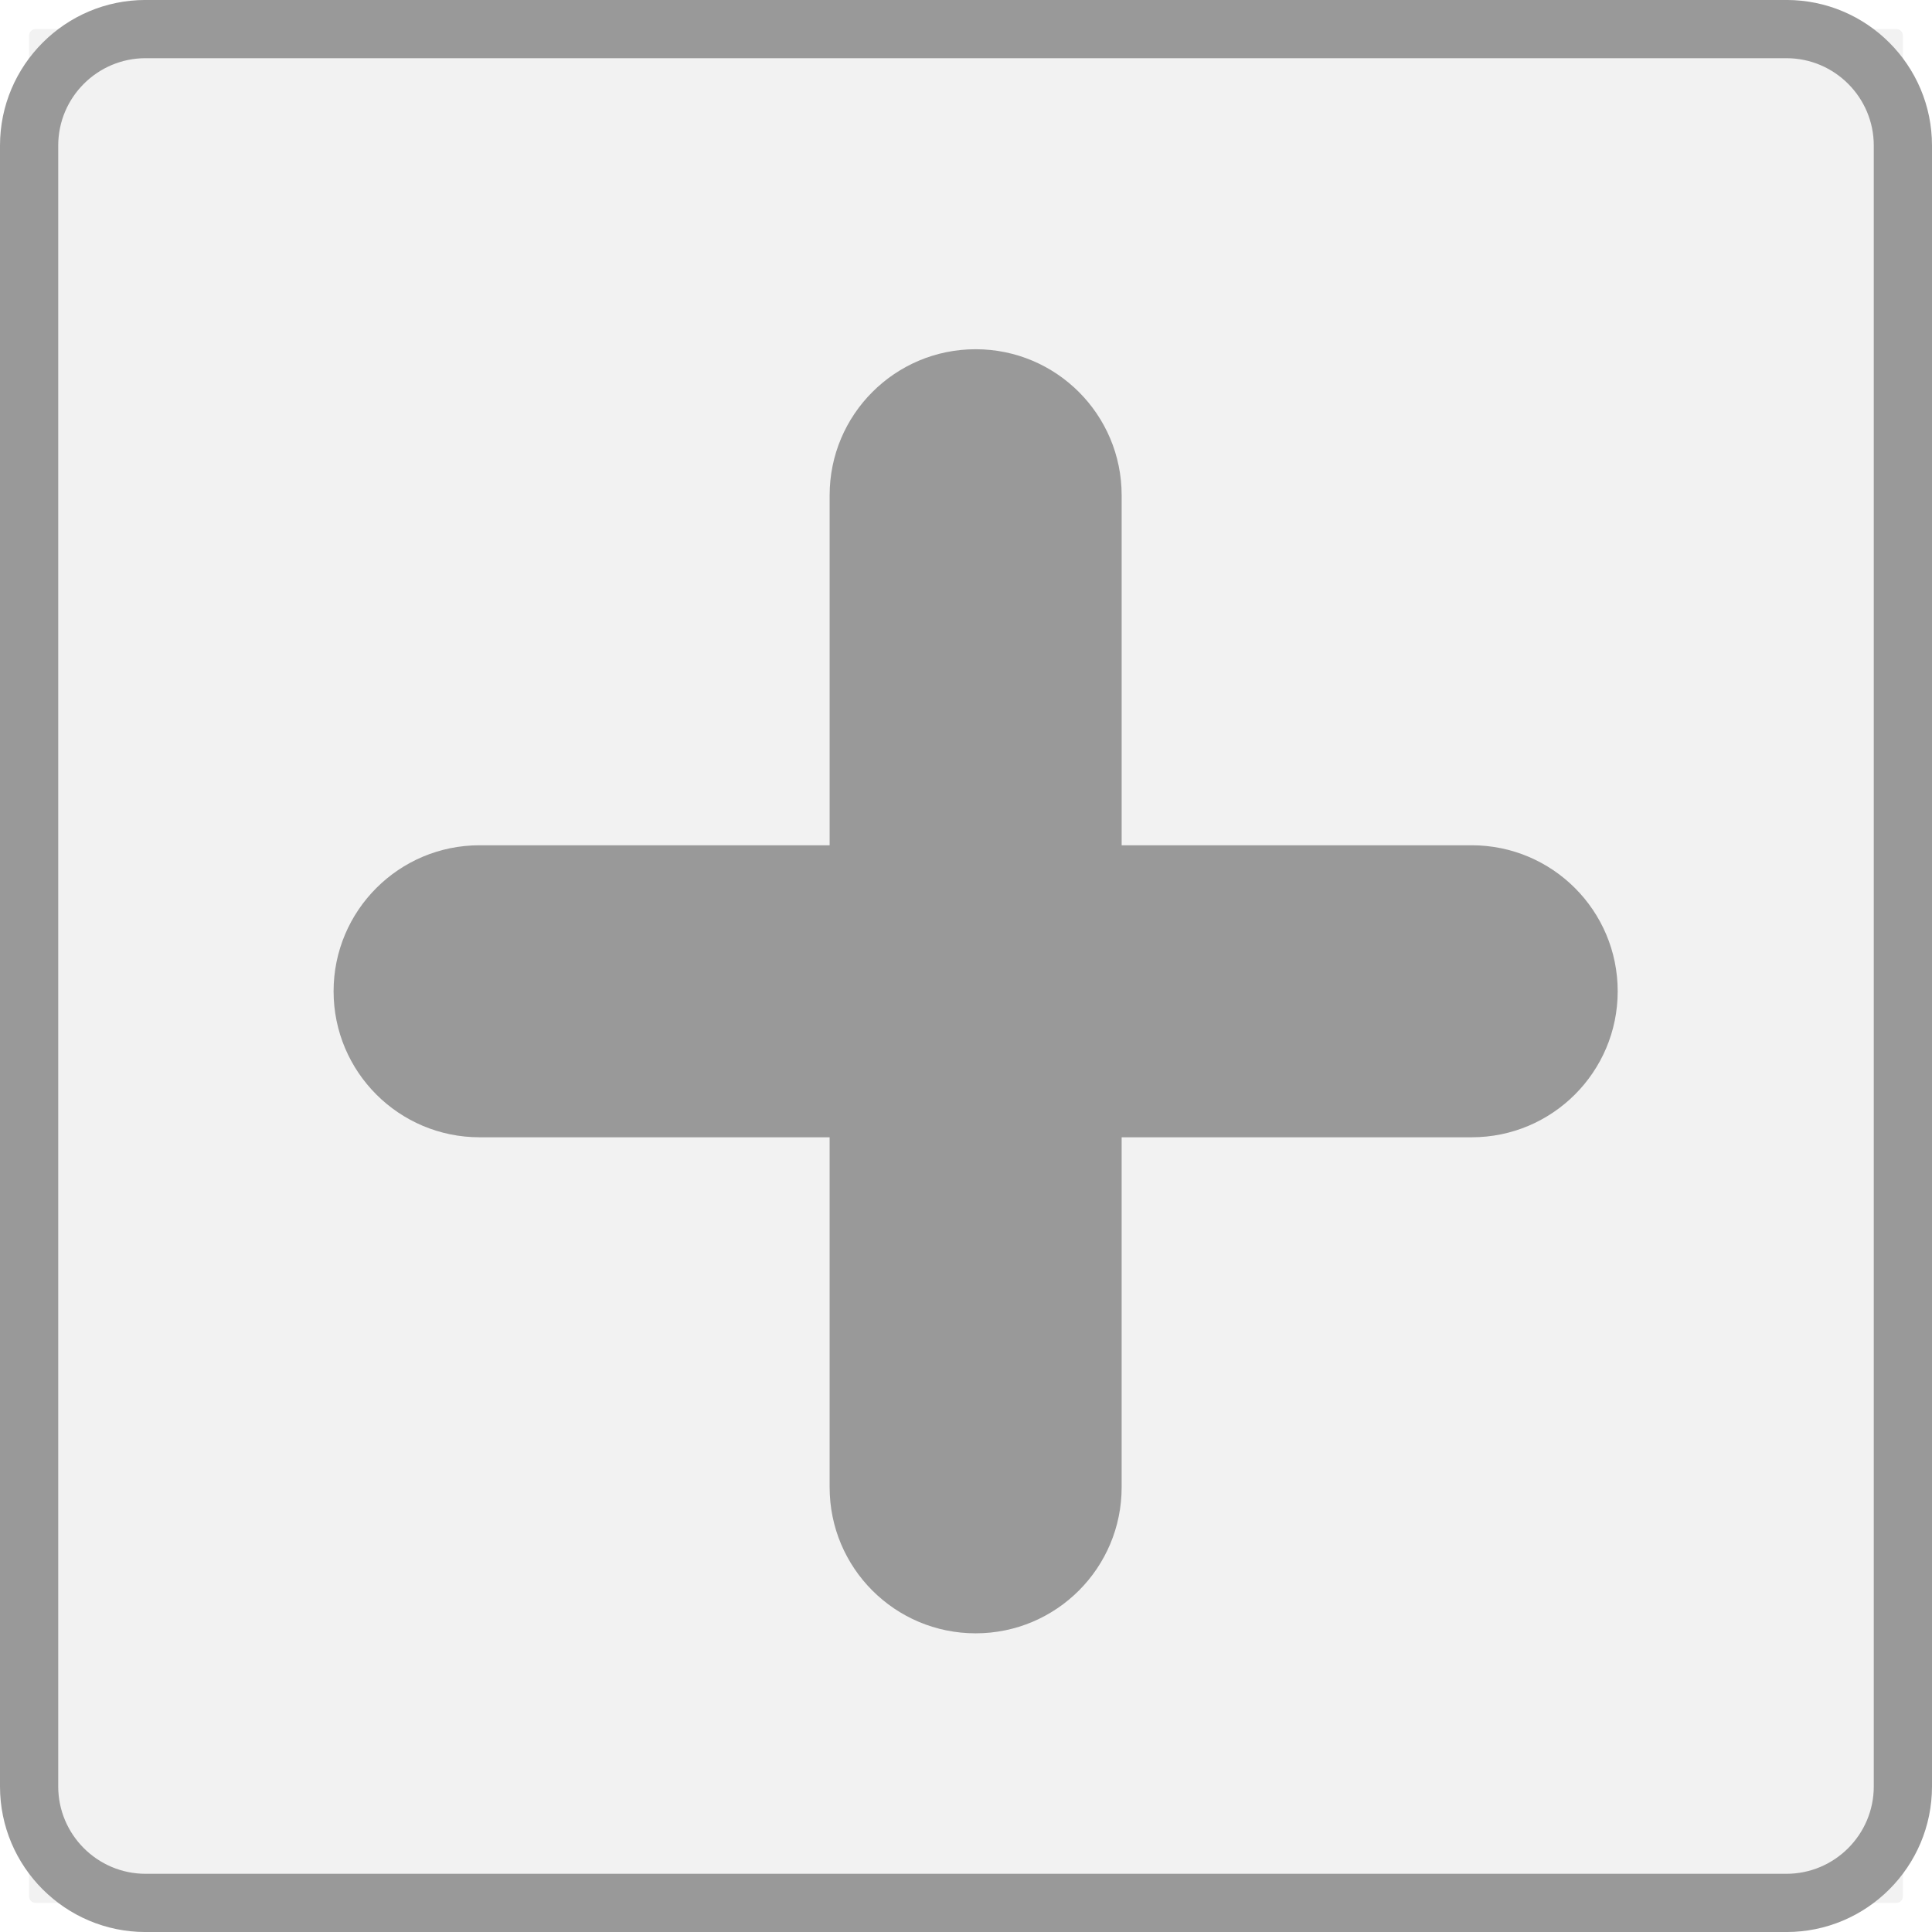
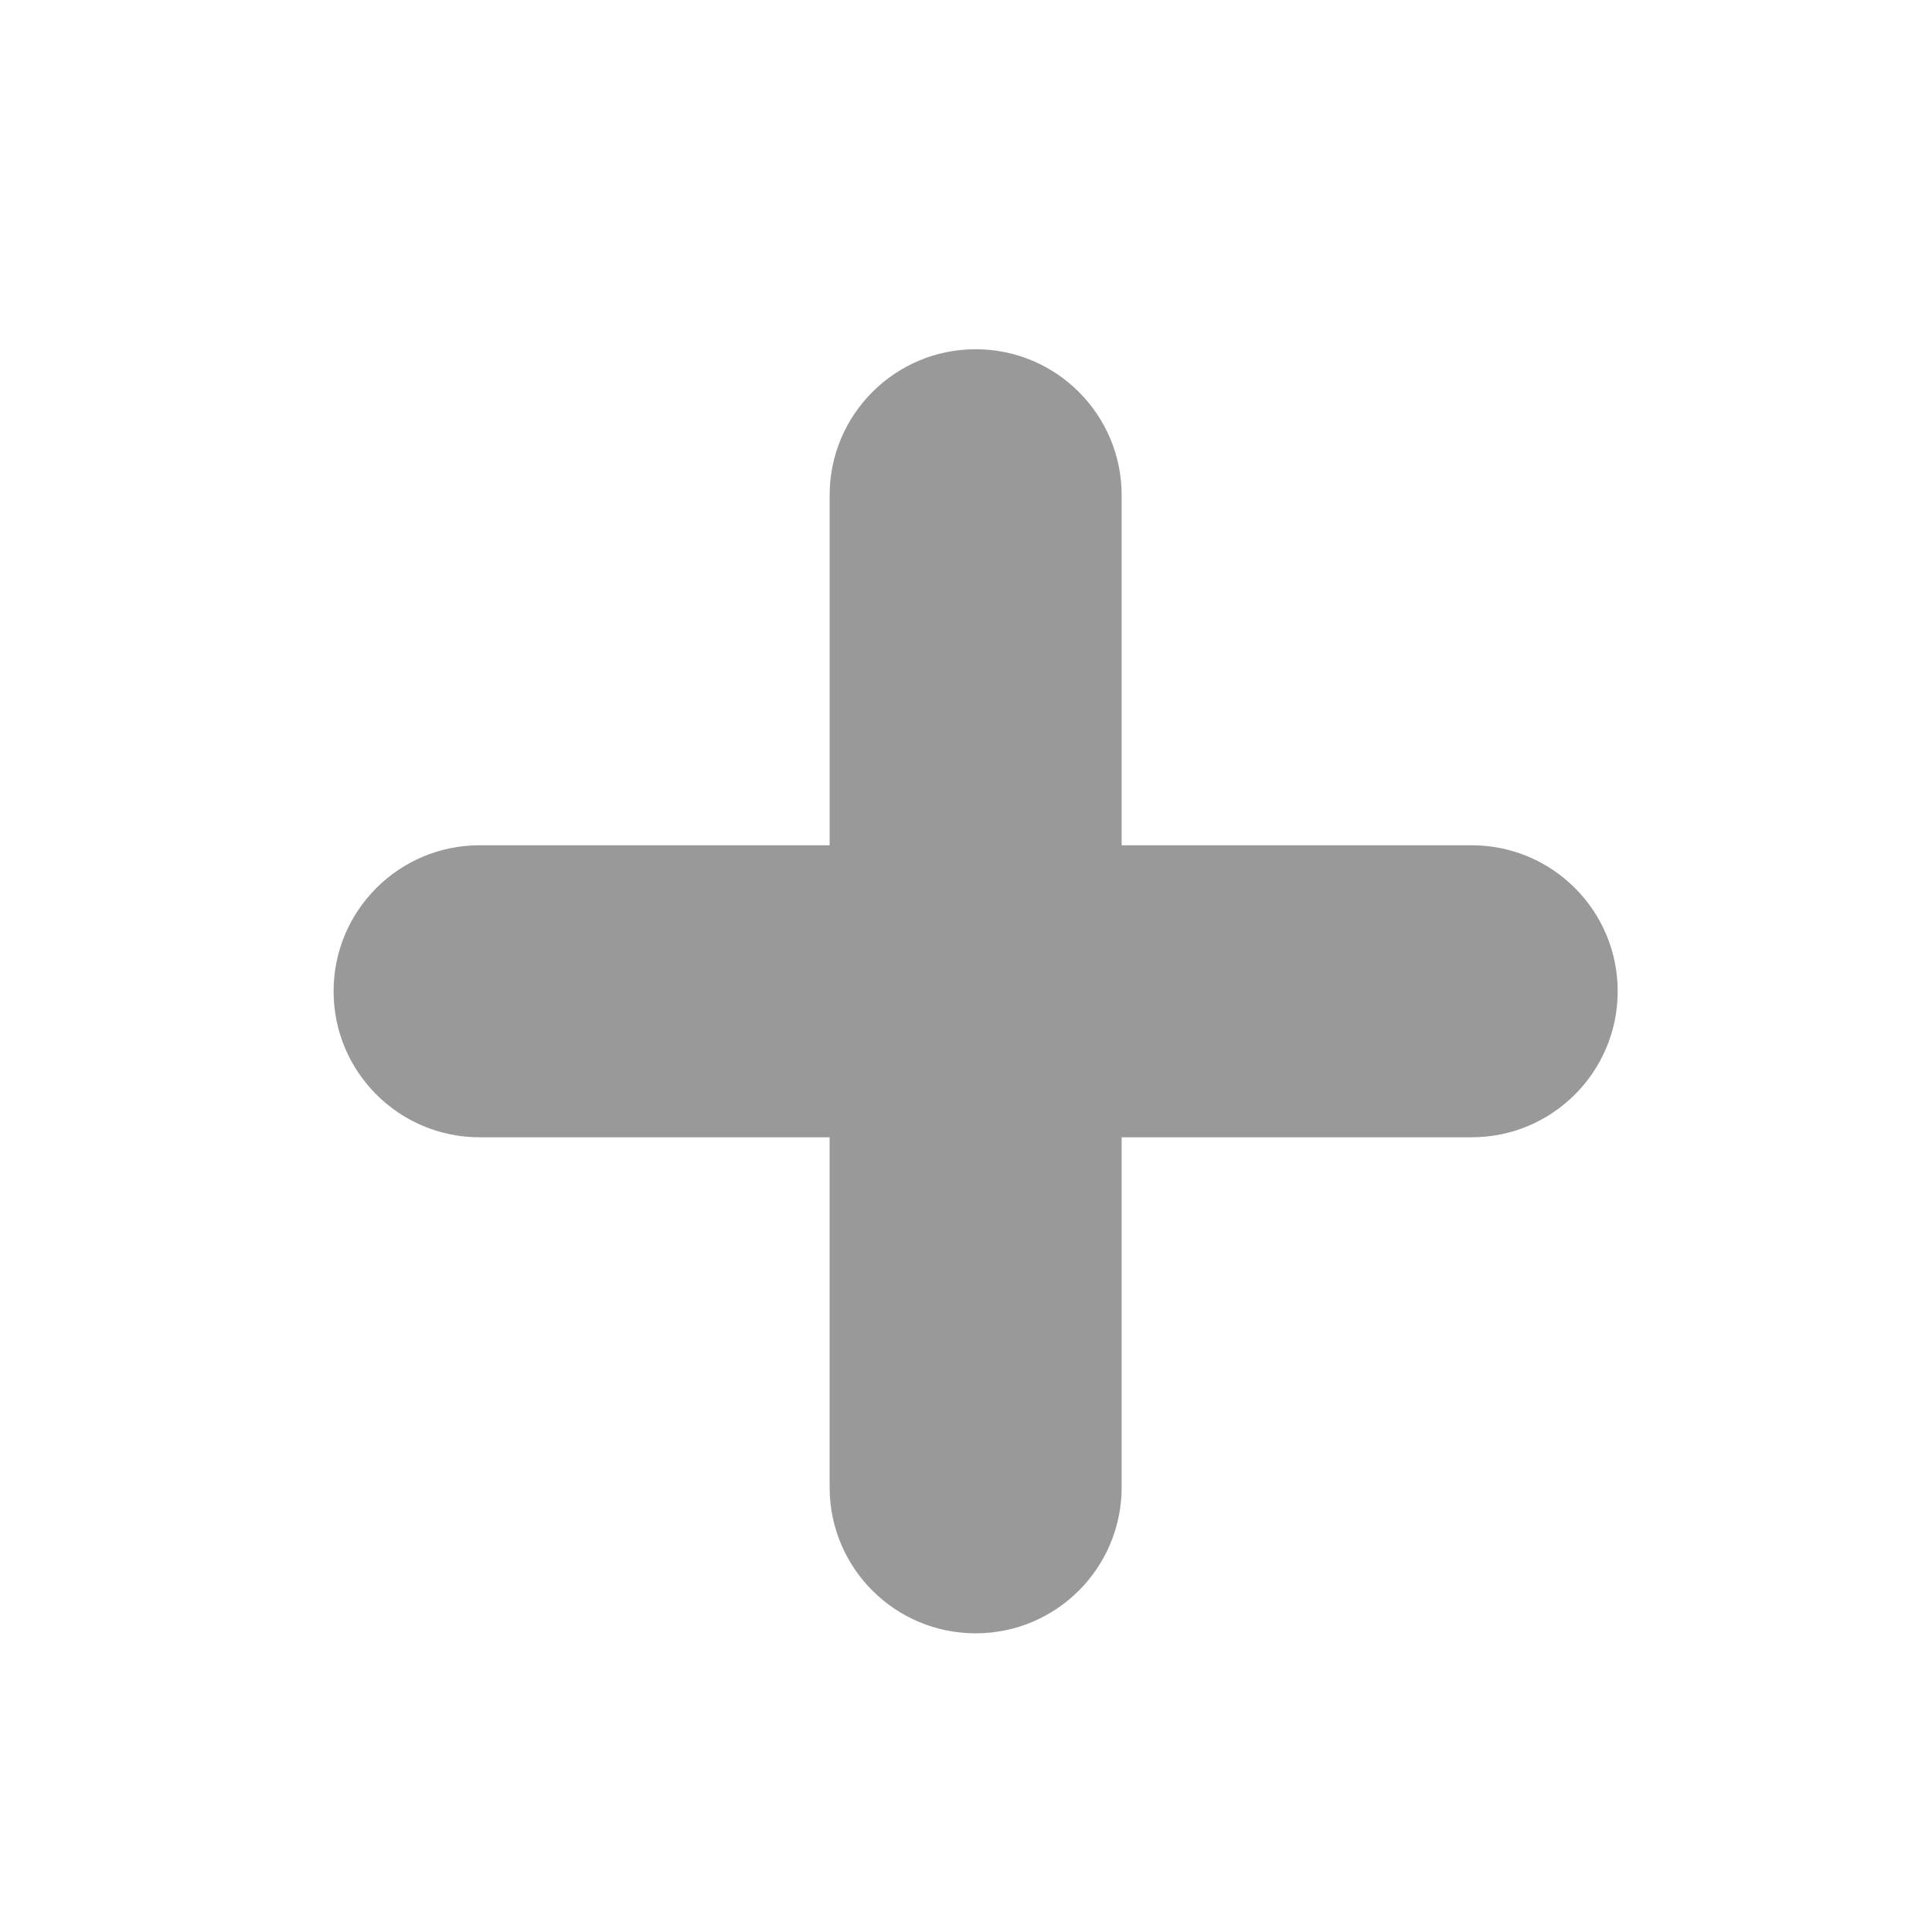
<svg xmlns="http://www.w3.org/2000/svg" viewBox="0 0 300 300">
  <defs />
-   <path fill="#F2F2F2" d="M294.477 295.477H5.52a1 1 0 01-1-1V5.521a1 1 0 011-1h288.956a1 1 0 011 1v288.956a.999.999 0 01-.999 1z" />
-   <path fill="#999" d="M277.398 300.004H22.602C10.136 300.004 0 289.869 0 277.402V22.598C0 10.131 10.136-.004 22.602-.004h254.796C289.864-.004 300 10.131 300 22.598v254.804c0 12.467-10.136 22.602-22.602 22.602zM22.602 9.036c-7.478 0-13.561 6.092-13.561 13.561v254.804c0 7.469 6.083 13.561 13.561 13.561h254.796c7.478 0 13.561-6.092 13.561-13.561V22.598c0-7.469-6.083-13.561-13.561-13.561H22.602z" />
  <path fill="#999" d="M228.524 131.253h-54.355V76.9c0-12.521-10.15-22.672-22.672-22.672-12.521 0-22.672 10.152-22.672 22.672v54.353H74.471c-12.523 0-22.672 10.147-22.672 22.672 0 12.521 10.149 22.672 22.672 22.672h54.353v54.353c0 12.525 10.152 22.672 22.672 22.672 12.523 0 22.672-10.147 22.672-22.672v-54.353h54.355c12.52 0 22.672-10.152 22.672-22.672.001-12.525-10.151-22.672-22.671-22.672z" />
</svg>
